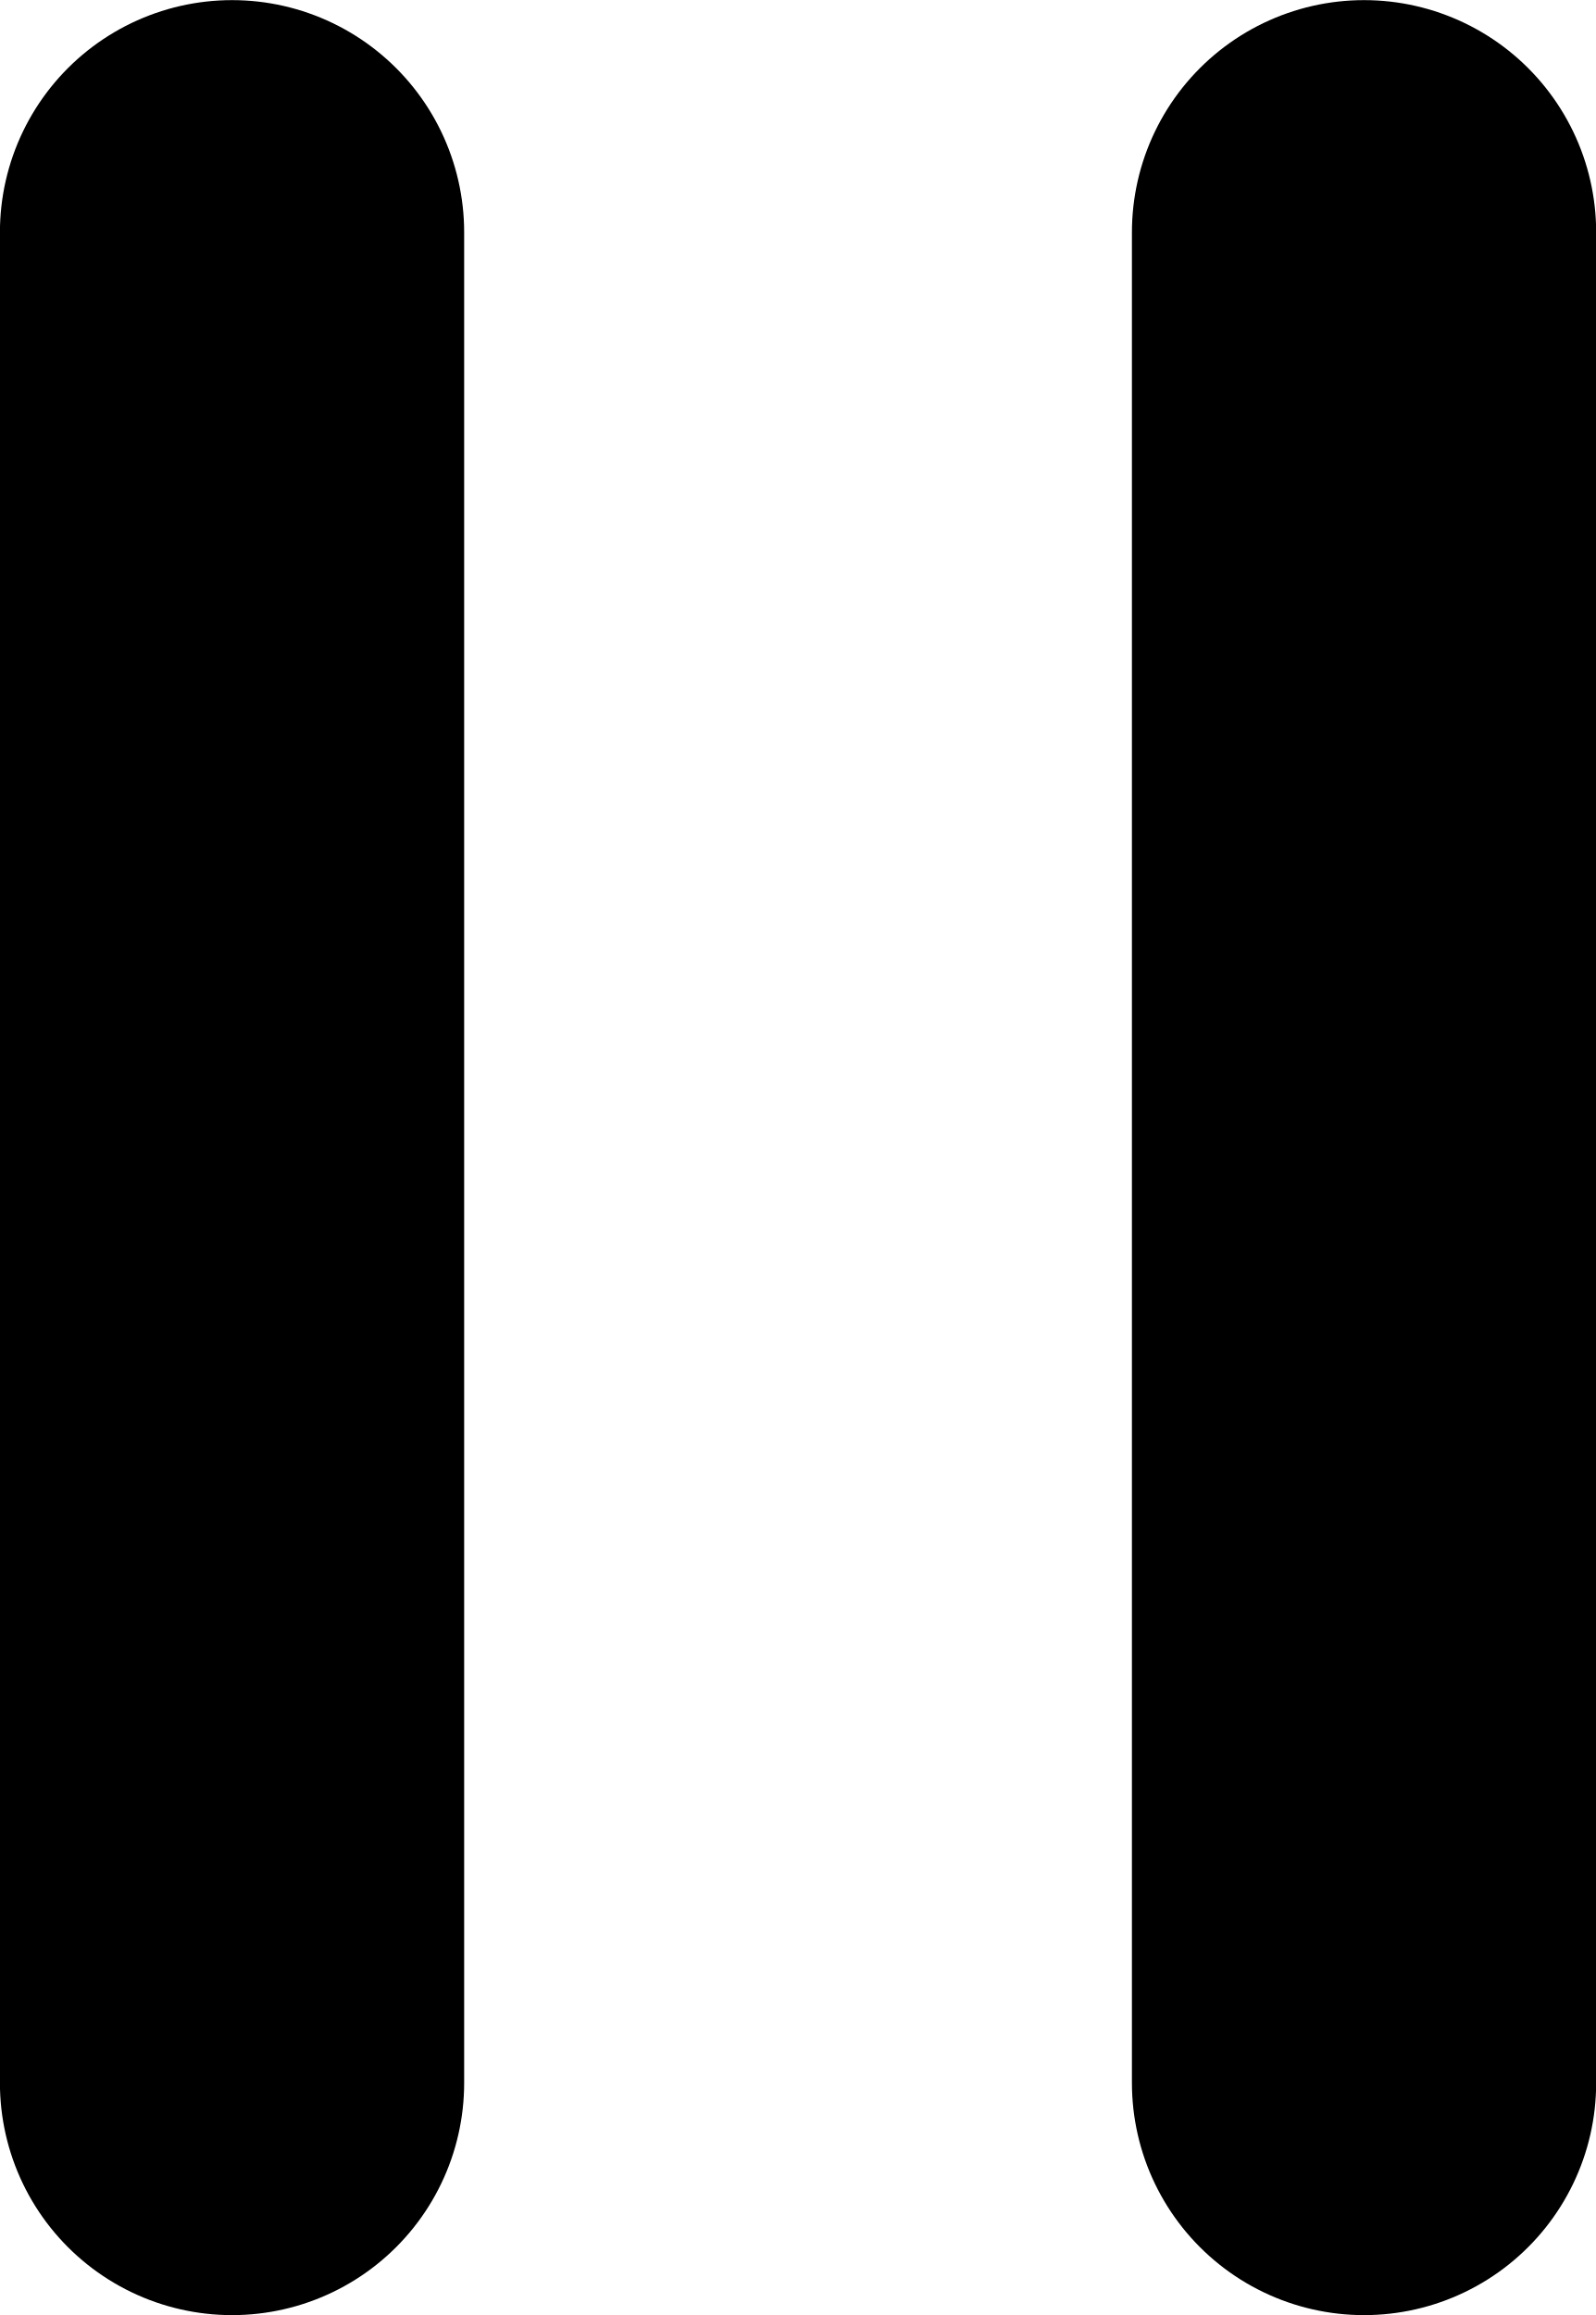
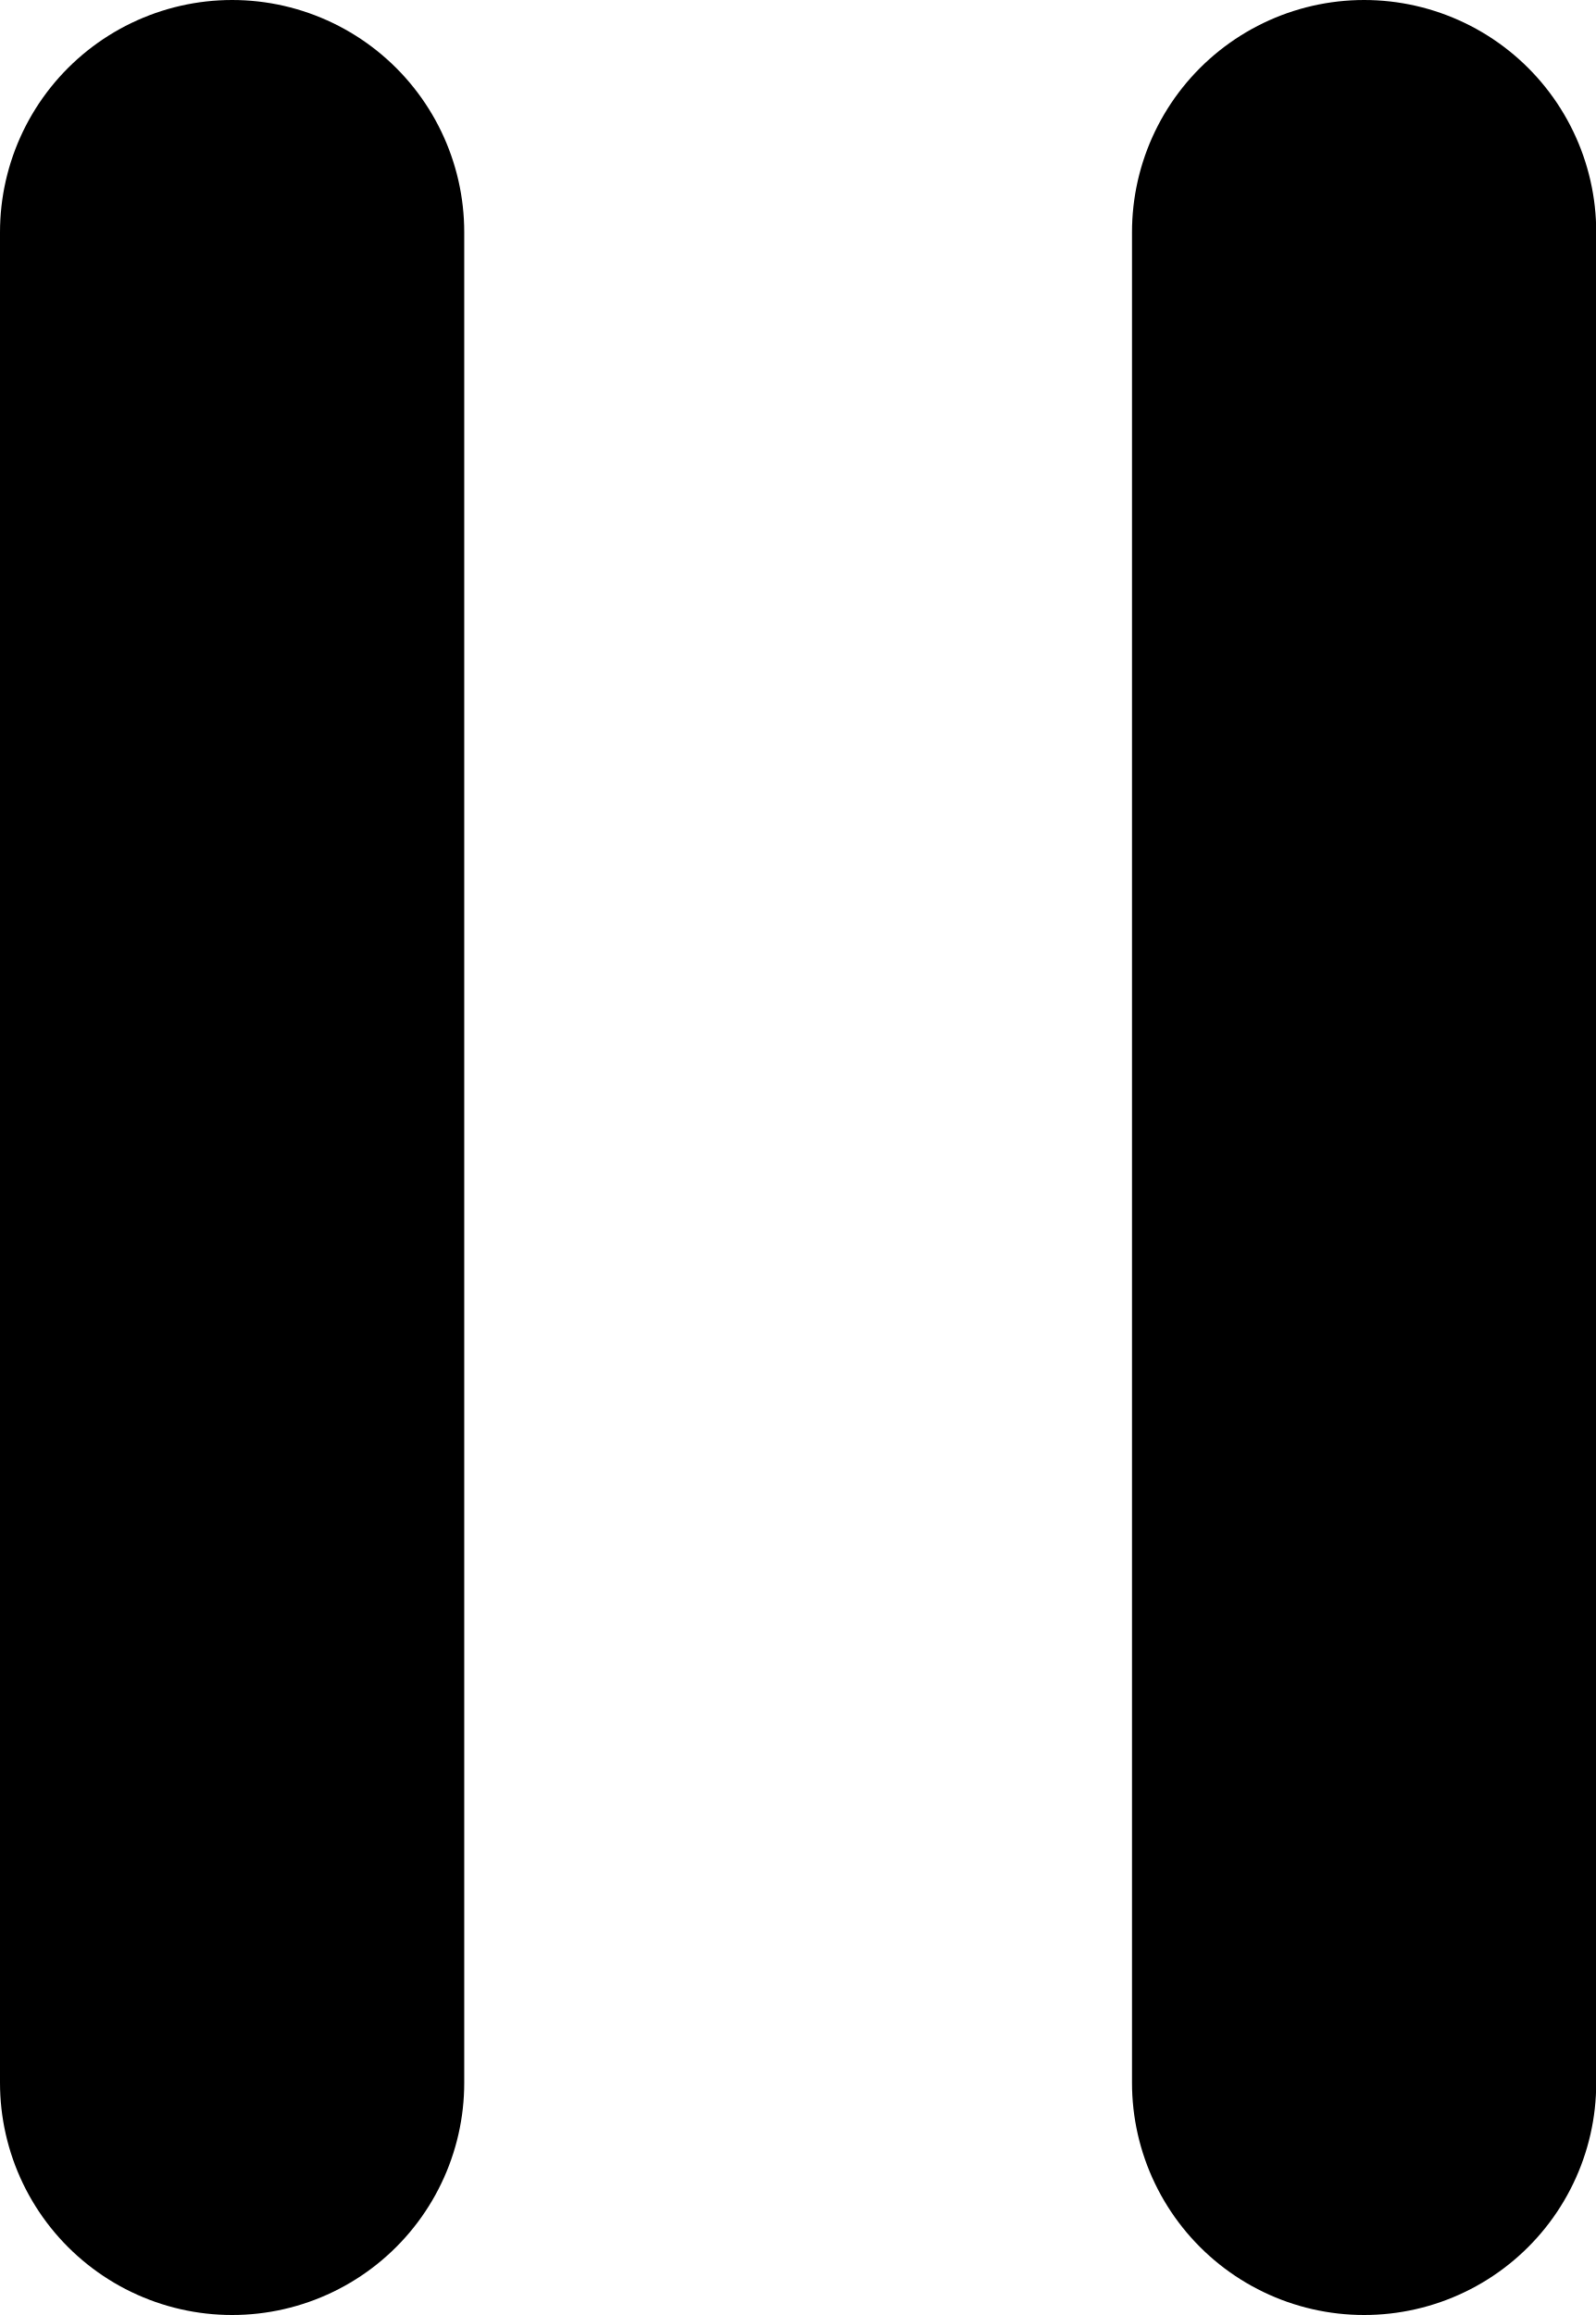
- <svg xmlns="http://www.w3.org/2000/svg" width="6.367mm" height="9.233mm" viewBox="0 0 6.367 9.233" version="1.1" id="svg1">
-   <defs id="defs1" />
-   <g id="layer1" transform="translate(-167.5323,-65.23752)">
-     <path style="fill:#f5aaff;fill-opacity:0;stroke:#000000;stroke-width:1.852;stroke-linecap:round;stroke-dasharray:none;stroke-opacity:1" d="m 168.458,66.164 v 7.381" id="path2-4-6-0-7-5" />
-     <path style="fill:#f5aaff;fill-opacity:0;stroke:#000000;stroke-width:1.852;stroke-linecap:round;stroke-dasharray:none;stroke-opacity:1" d="m 172.974,66.164 v 7.381" id="path2-4-6-0-7-5-0" />
-   </g>
+ <svg xmlns="http://www.w3.org/2000/svg" width="24.064" height="34.896" viewBox="0 0 6.367 9.233" fill="#f5aaff" stroke="#000" stroke-width="1.852" stroke-linecap="round">
+   <path d="M.926.926v7.381M5.442.926v7.381" fill-opacity="0" />
</svg>
